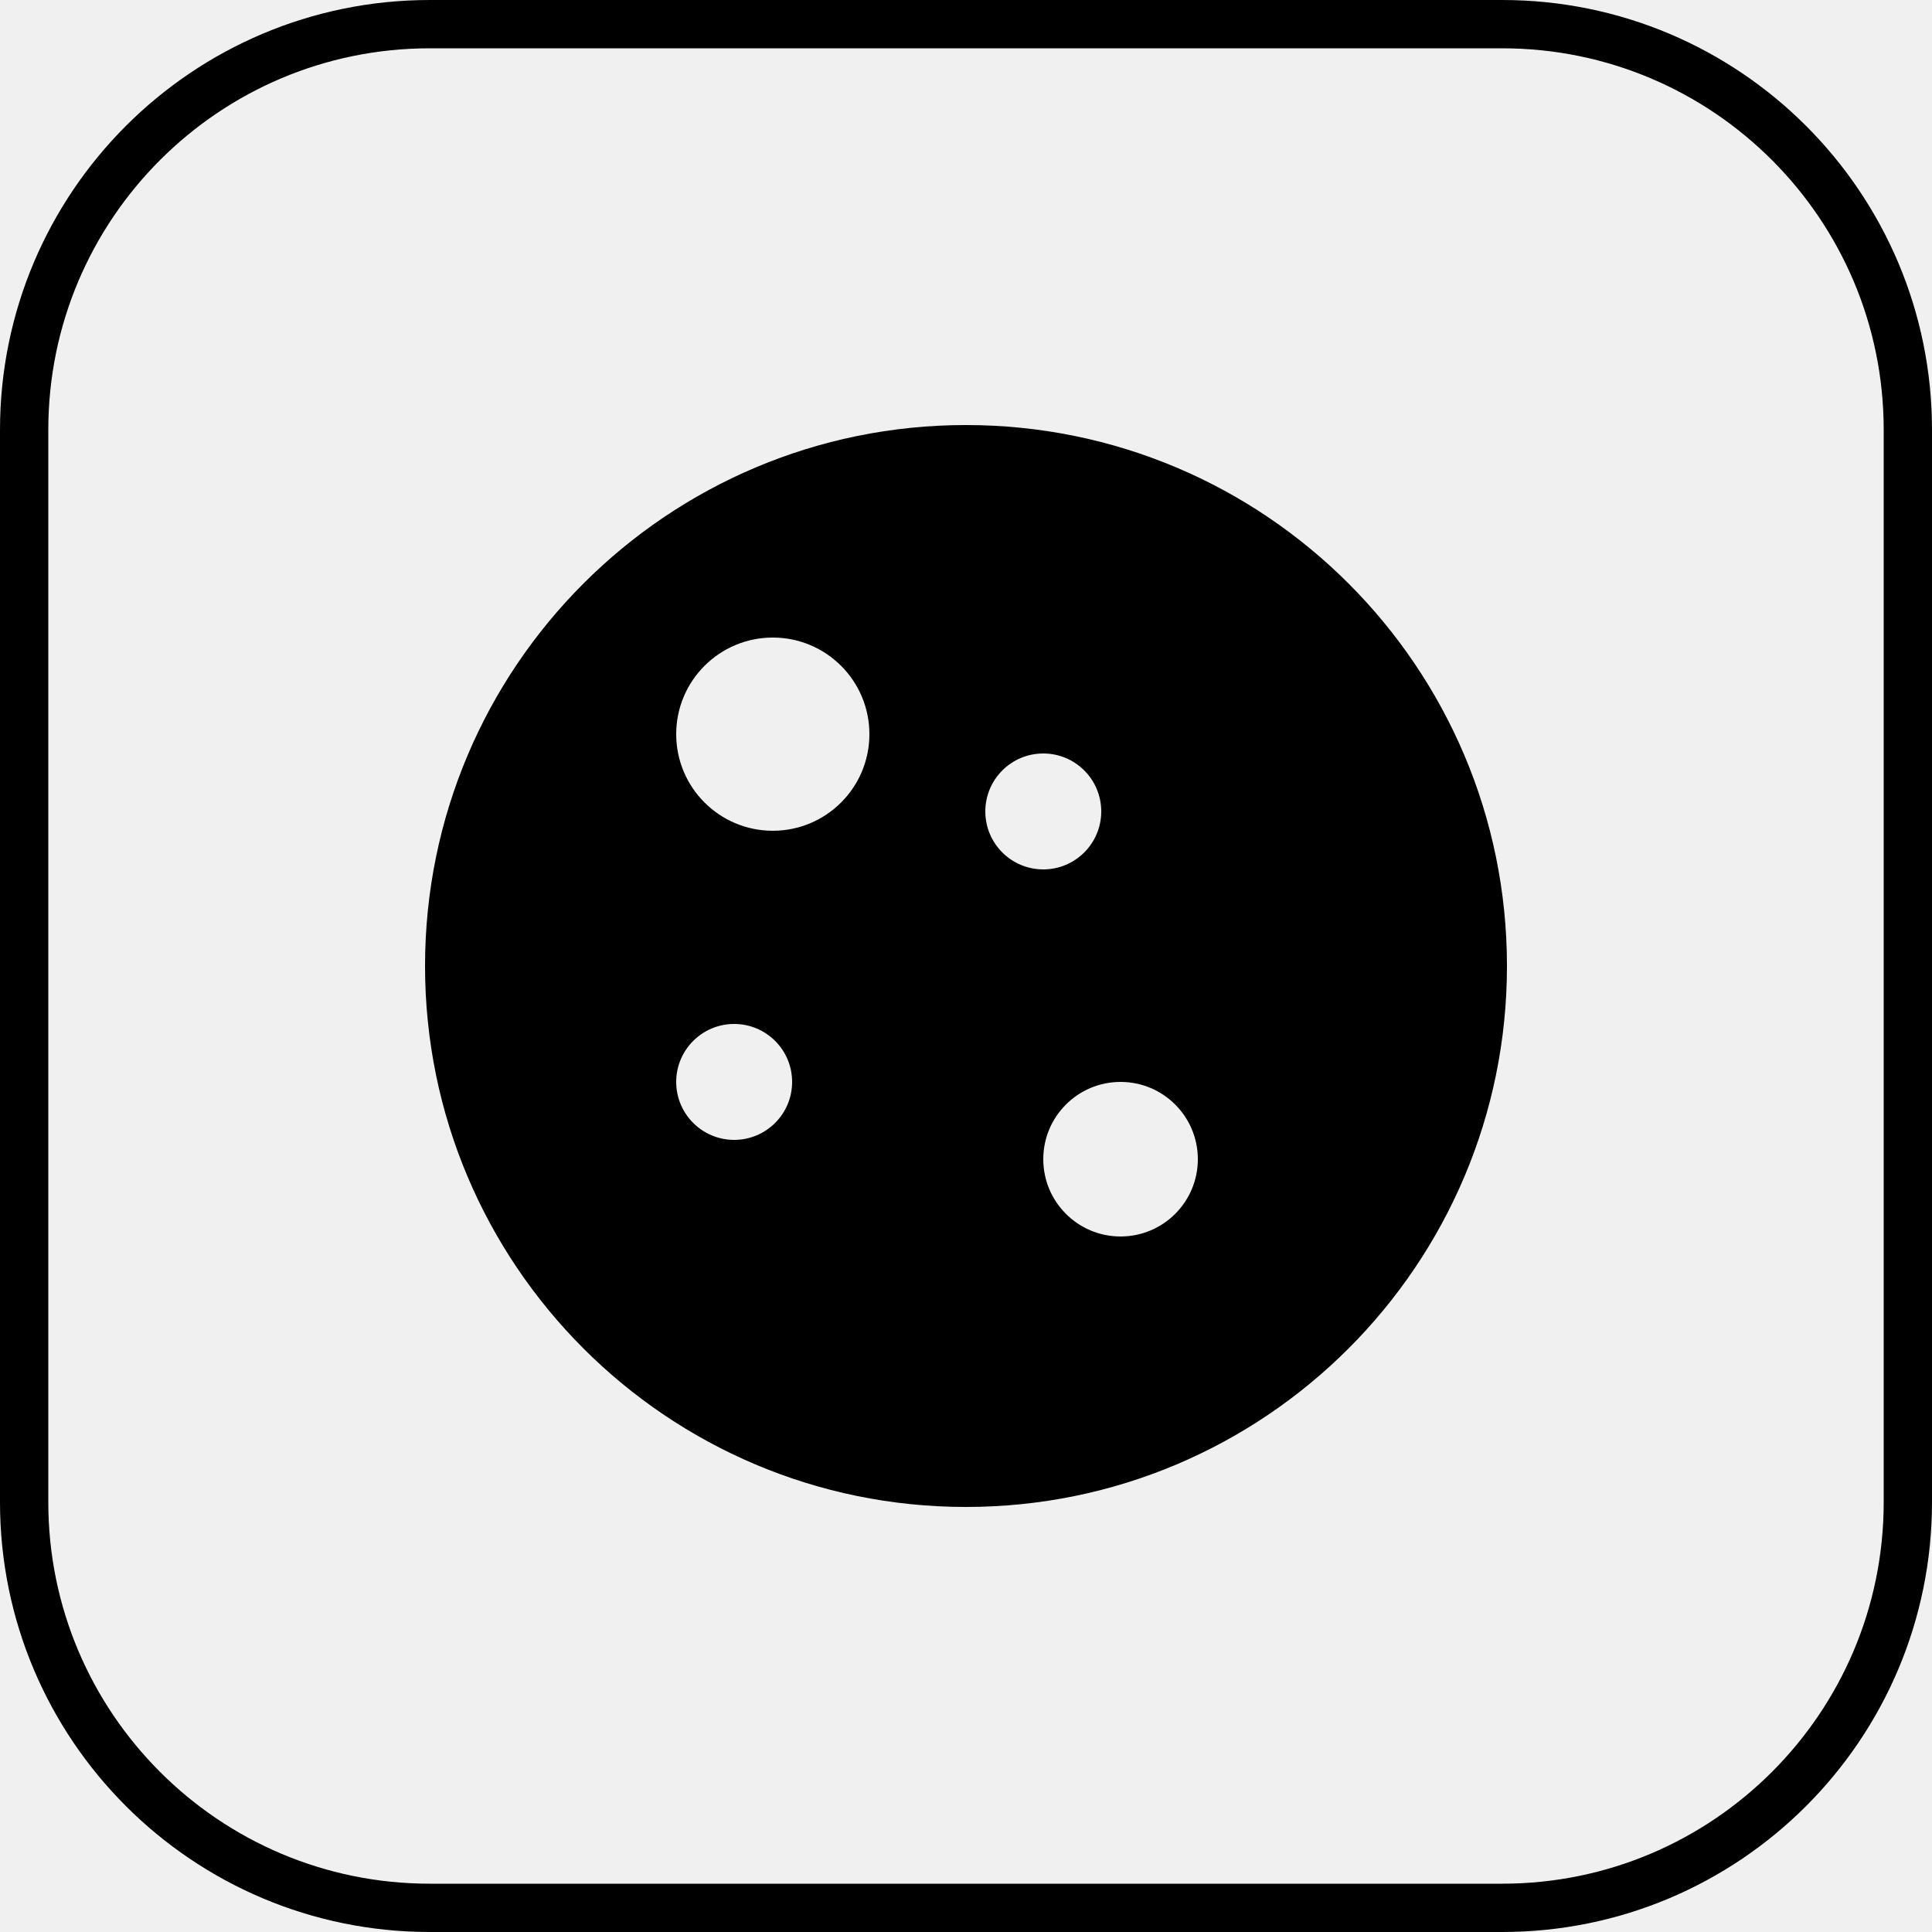
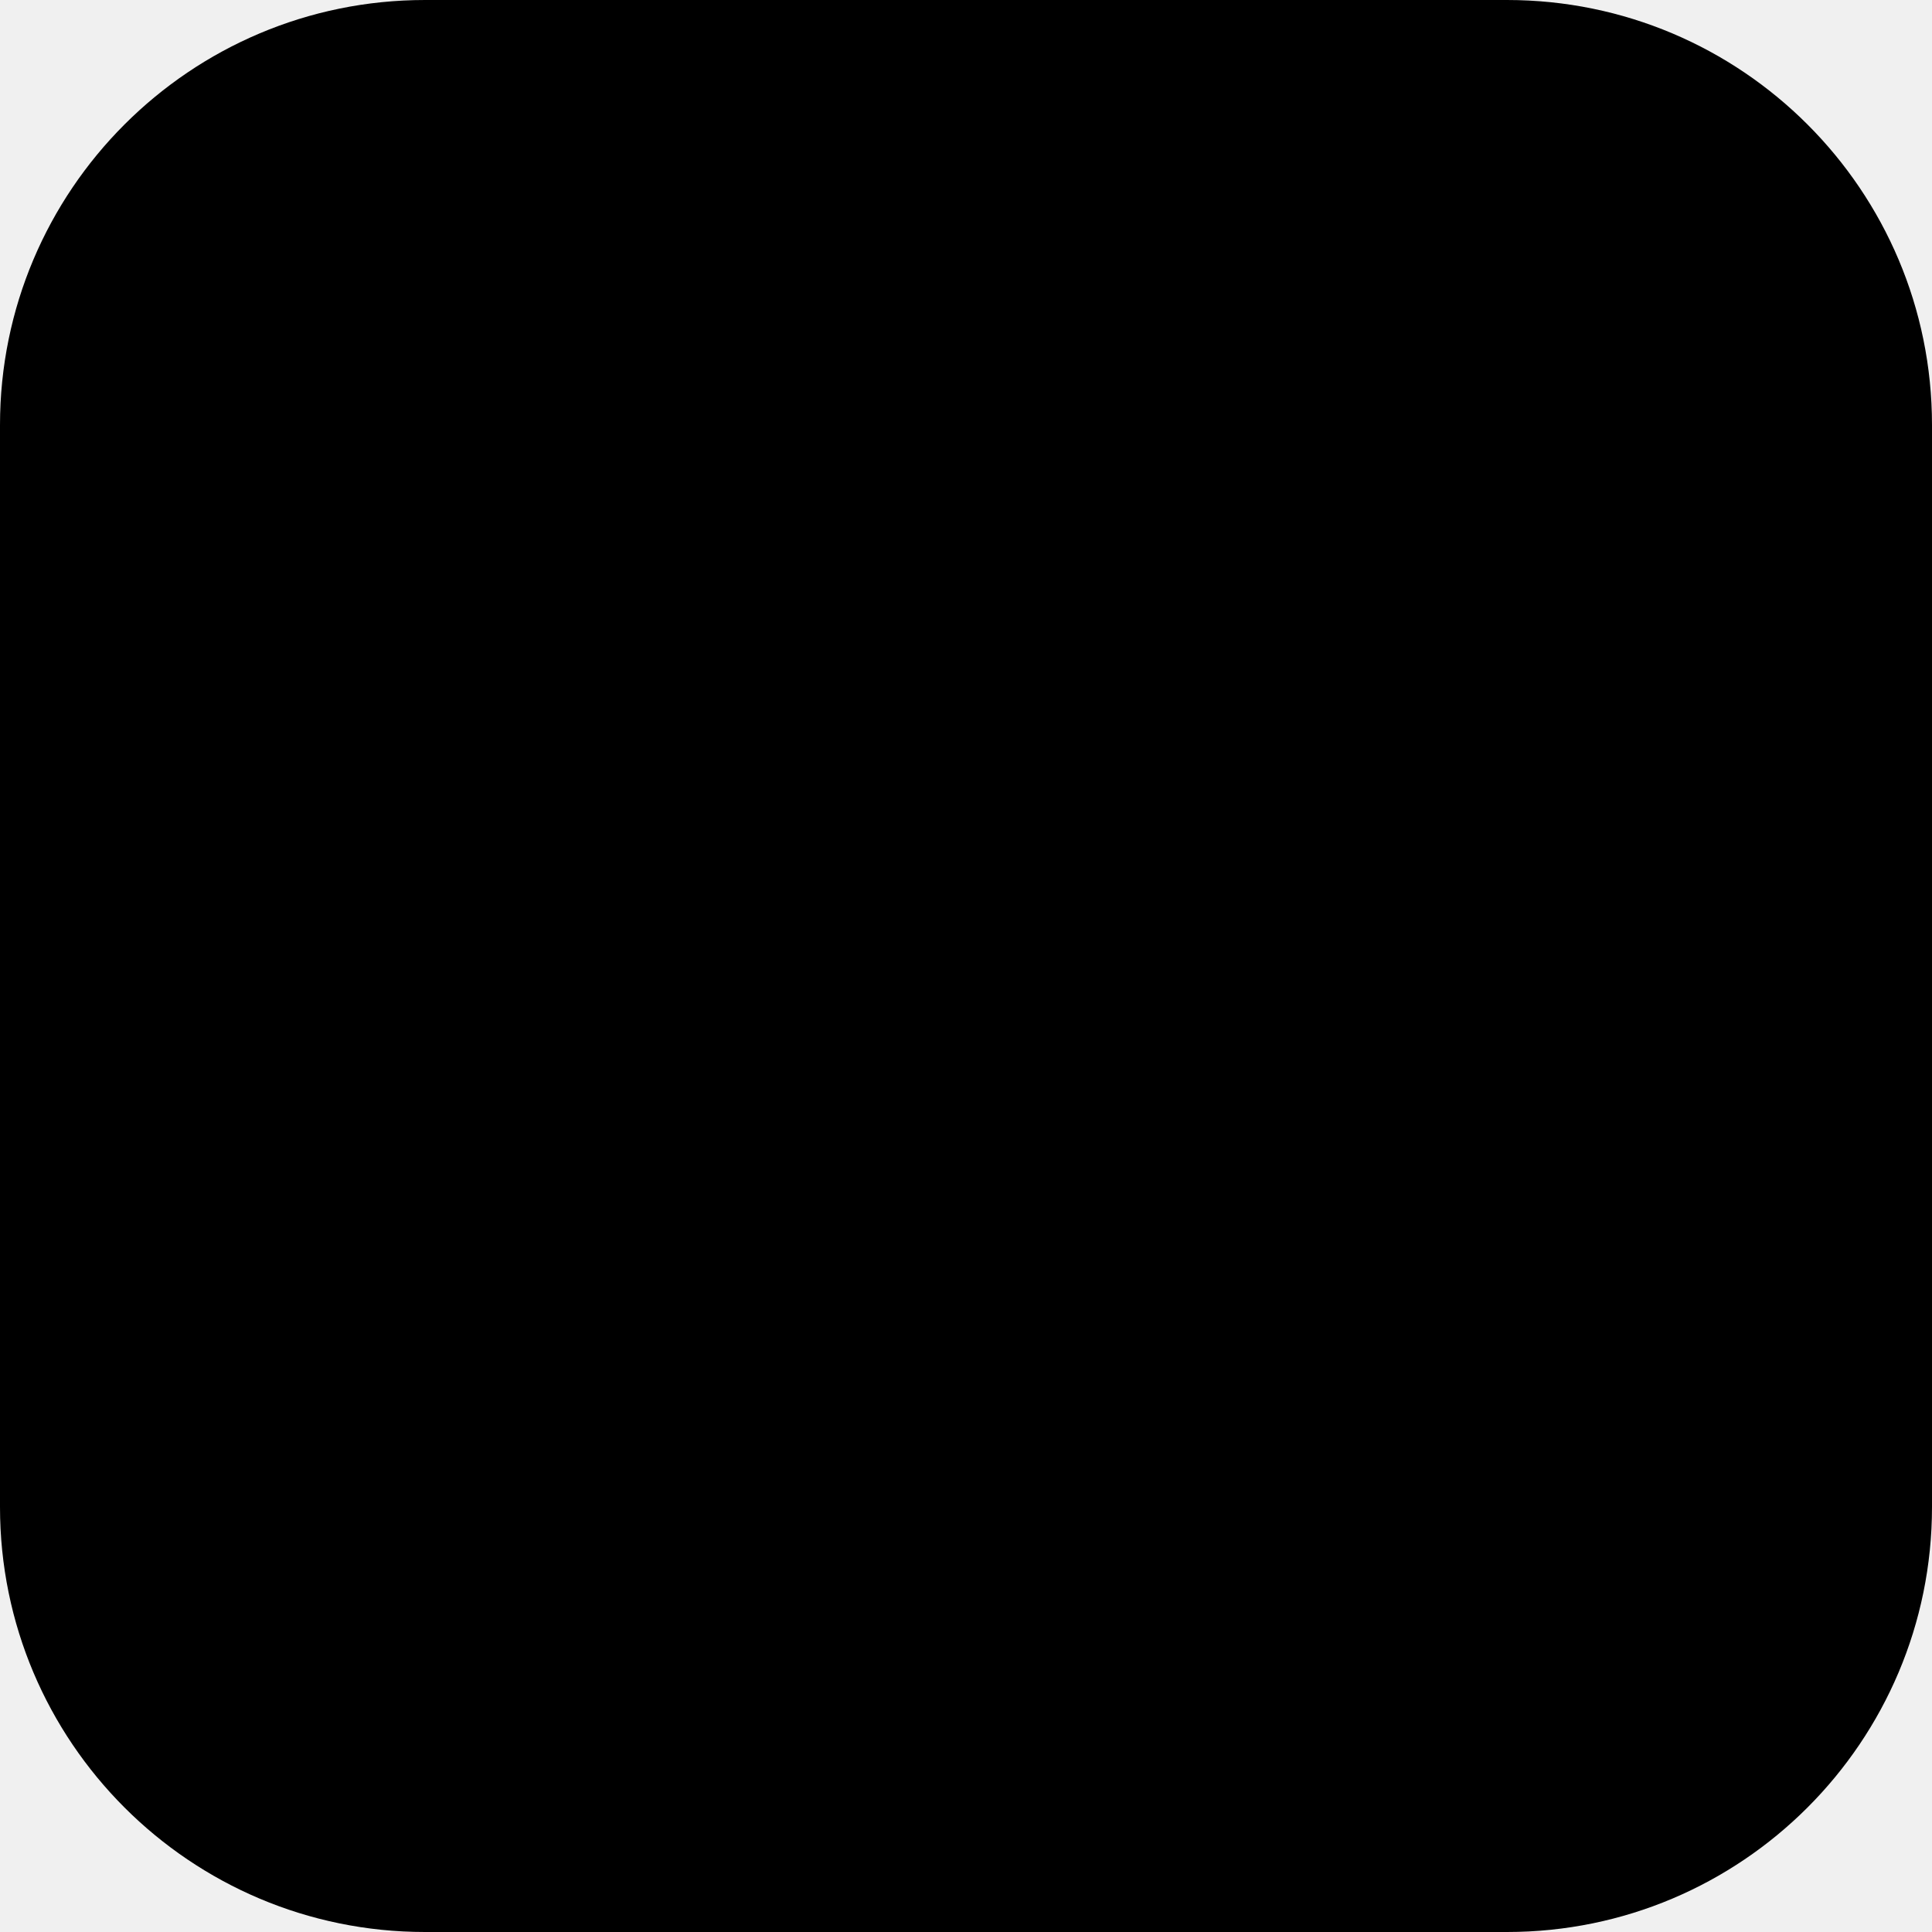
<svg xmlns="http://www.w3.org/2000/svg" viewBox="0 0 100 100" width="100" height="100" role="img" aria-label="Sundarr">
-   <defs>
-     <mask id="sundarr-mono-punches" maskUnits="userSpaceOnUse" x="0" y="0" width="100" height="100">
-       <rect width="100" height="100" fill="white" />
-       <rect x="0" y="0" width="100" height="100" rx="22" ry="22" fill="black" fill-opacity="0" />
-       <circle cx="40" cy="38" r="5" fill="black" />
-       <circle cx="54" cy="42" r="3" fill="black" />
-       <circle cx="38" cy="56" r="3" fill="black" />
-       <circle cx="58" cy="60" r="4" fill="black" />
-     </mask>
-   </defs>
-   <rect x="1.25" y="1.25" width="97.5" height="97.5" rx="21" ry="21" fill="none" stroke="currentColor" stroke-width="2.5" />
-   <circle cx="50" cy="50" r="28" fill="currentColor" mask="url(#sundarr-mono-punches)" />
+   <rect width="100" height="100" rx="22" ry="22" fill="currentColor" />
+   <circle cx="50" cy="50" r="28" fill="Canvas" />
+   <circle cx="40" cy="38" r="7" fill="currentColor" />
+   <circle cx="54" cy="42" r="4.5" fill="currentColor" />
+   <circle cx="38" cy="56" r="4.5" fill="currentColor" />
+   <circle cx="58" cy="60" r="5.5" fill="currentColor" />
</svg>
